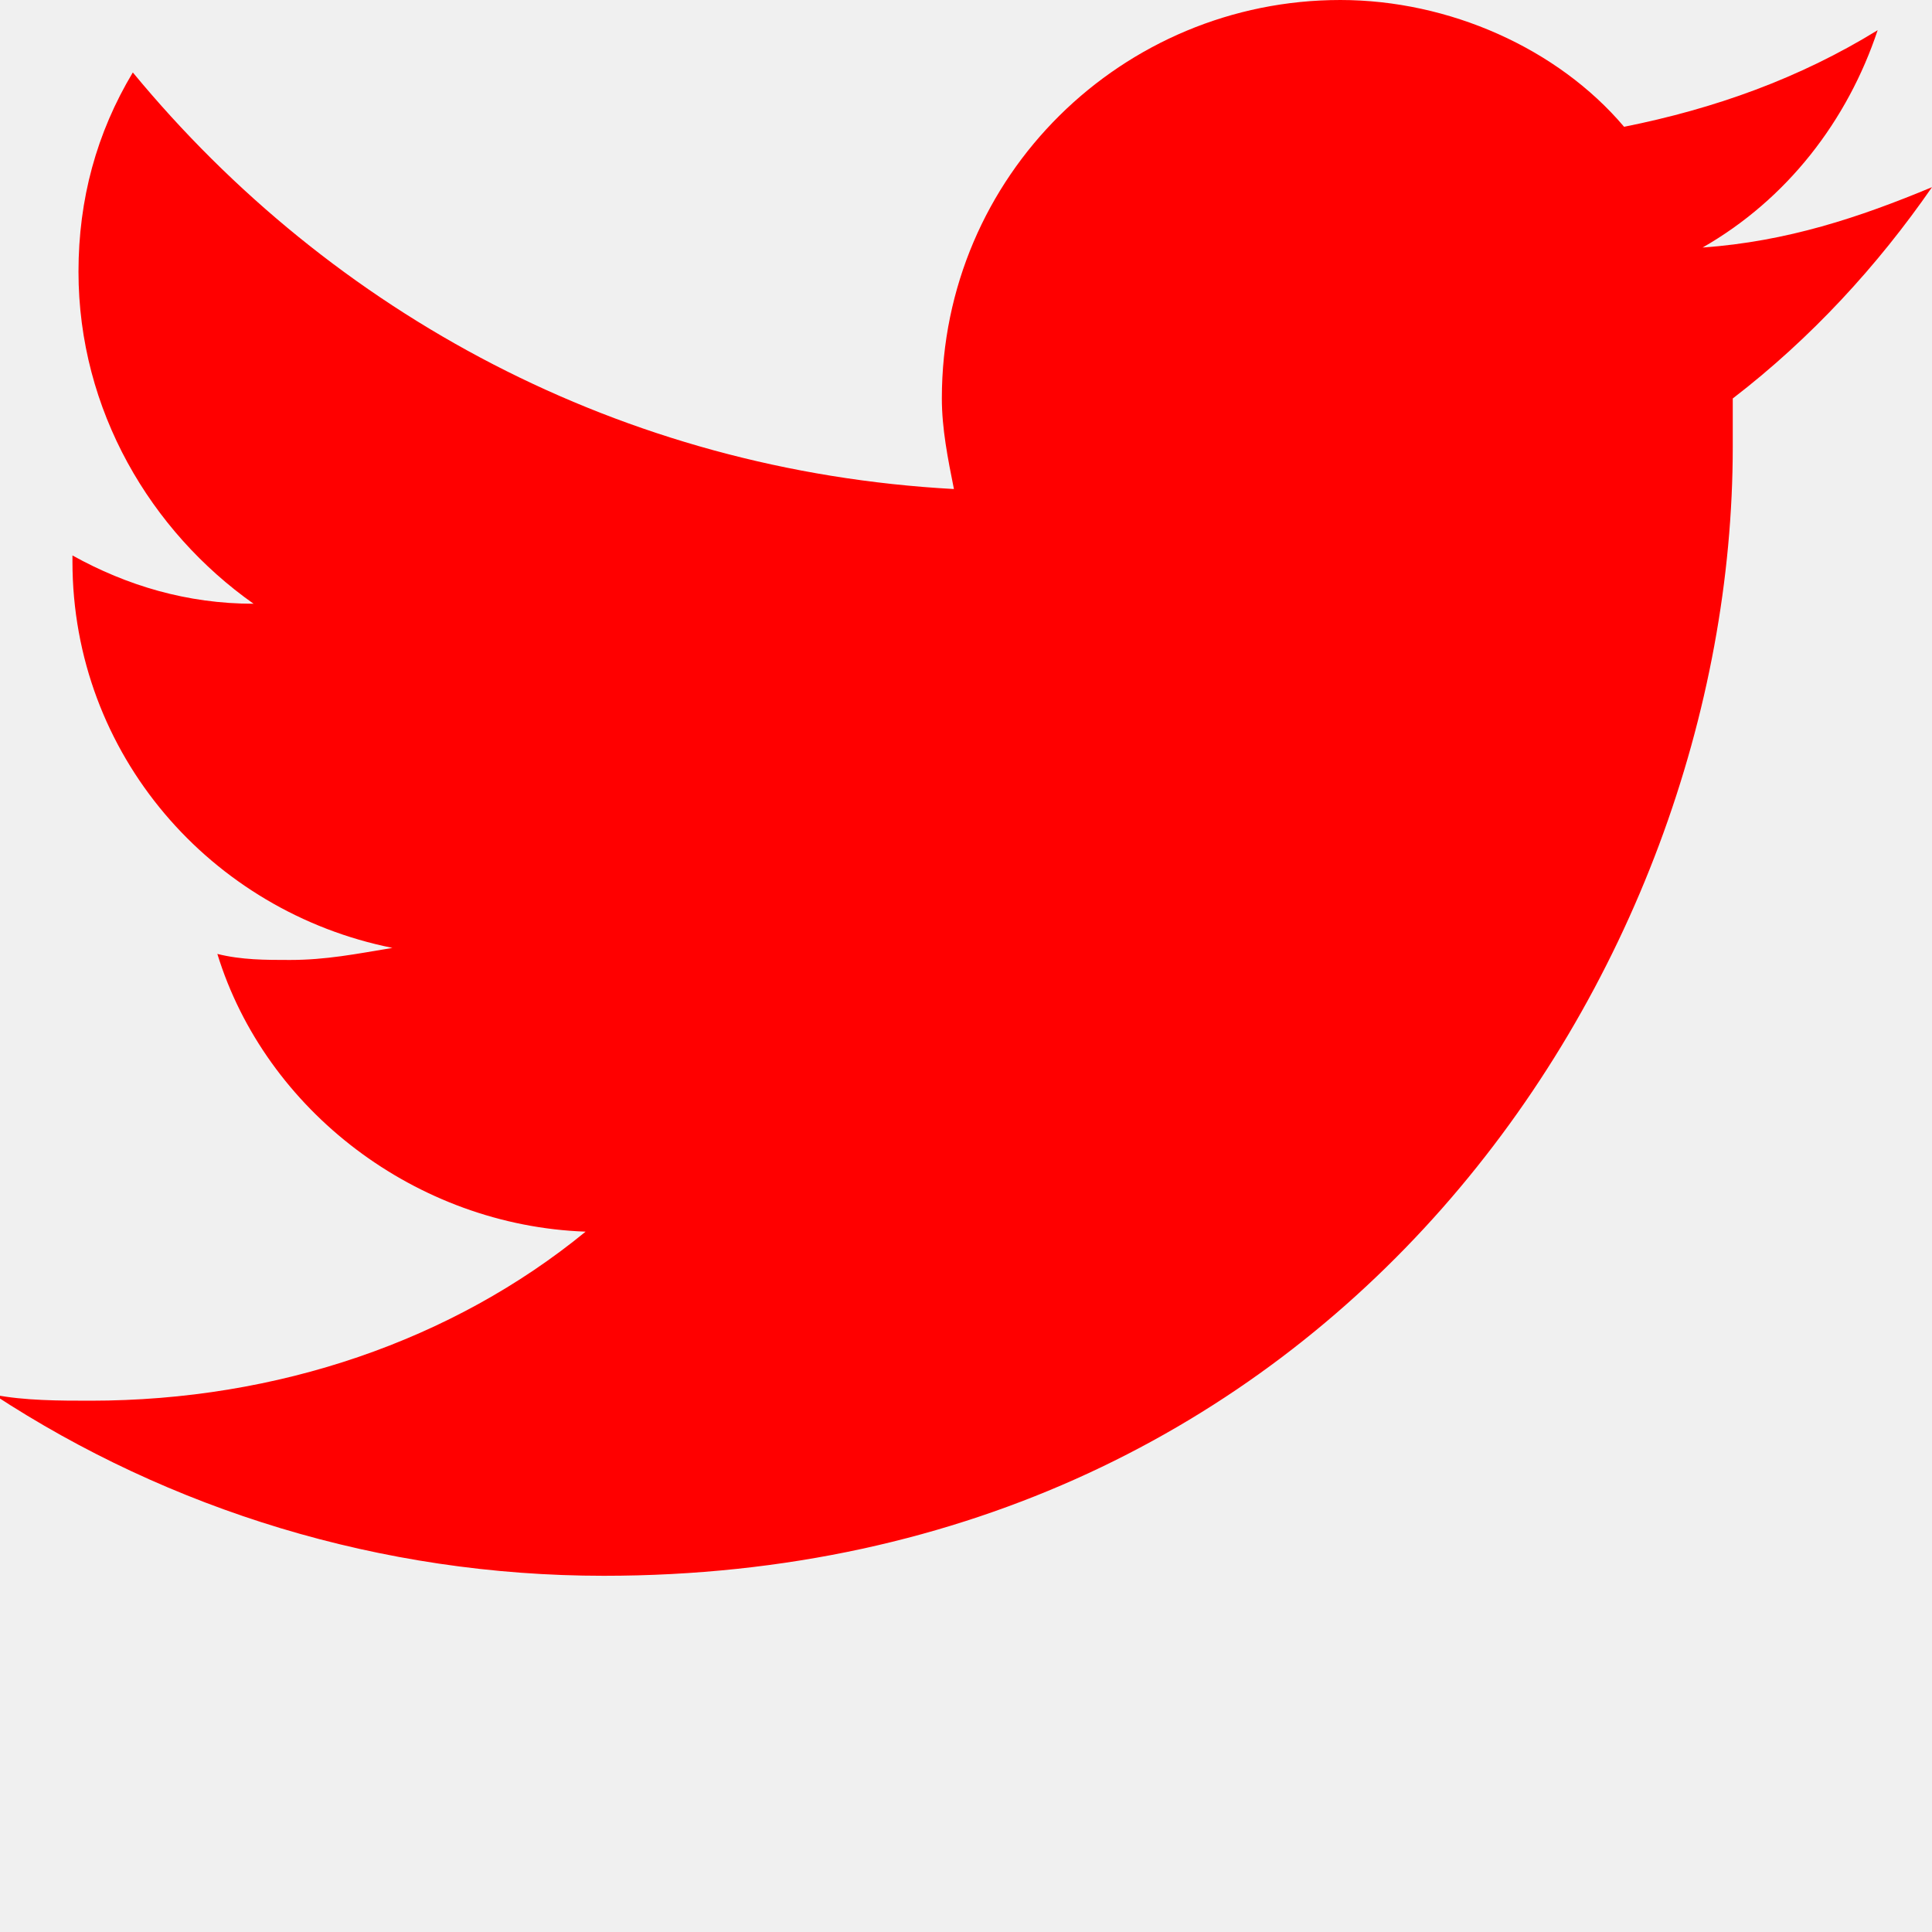
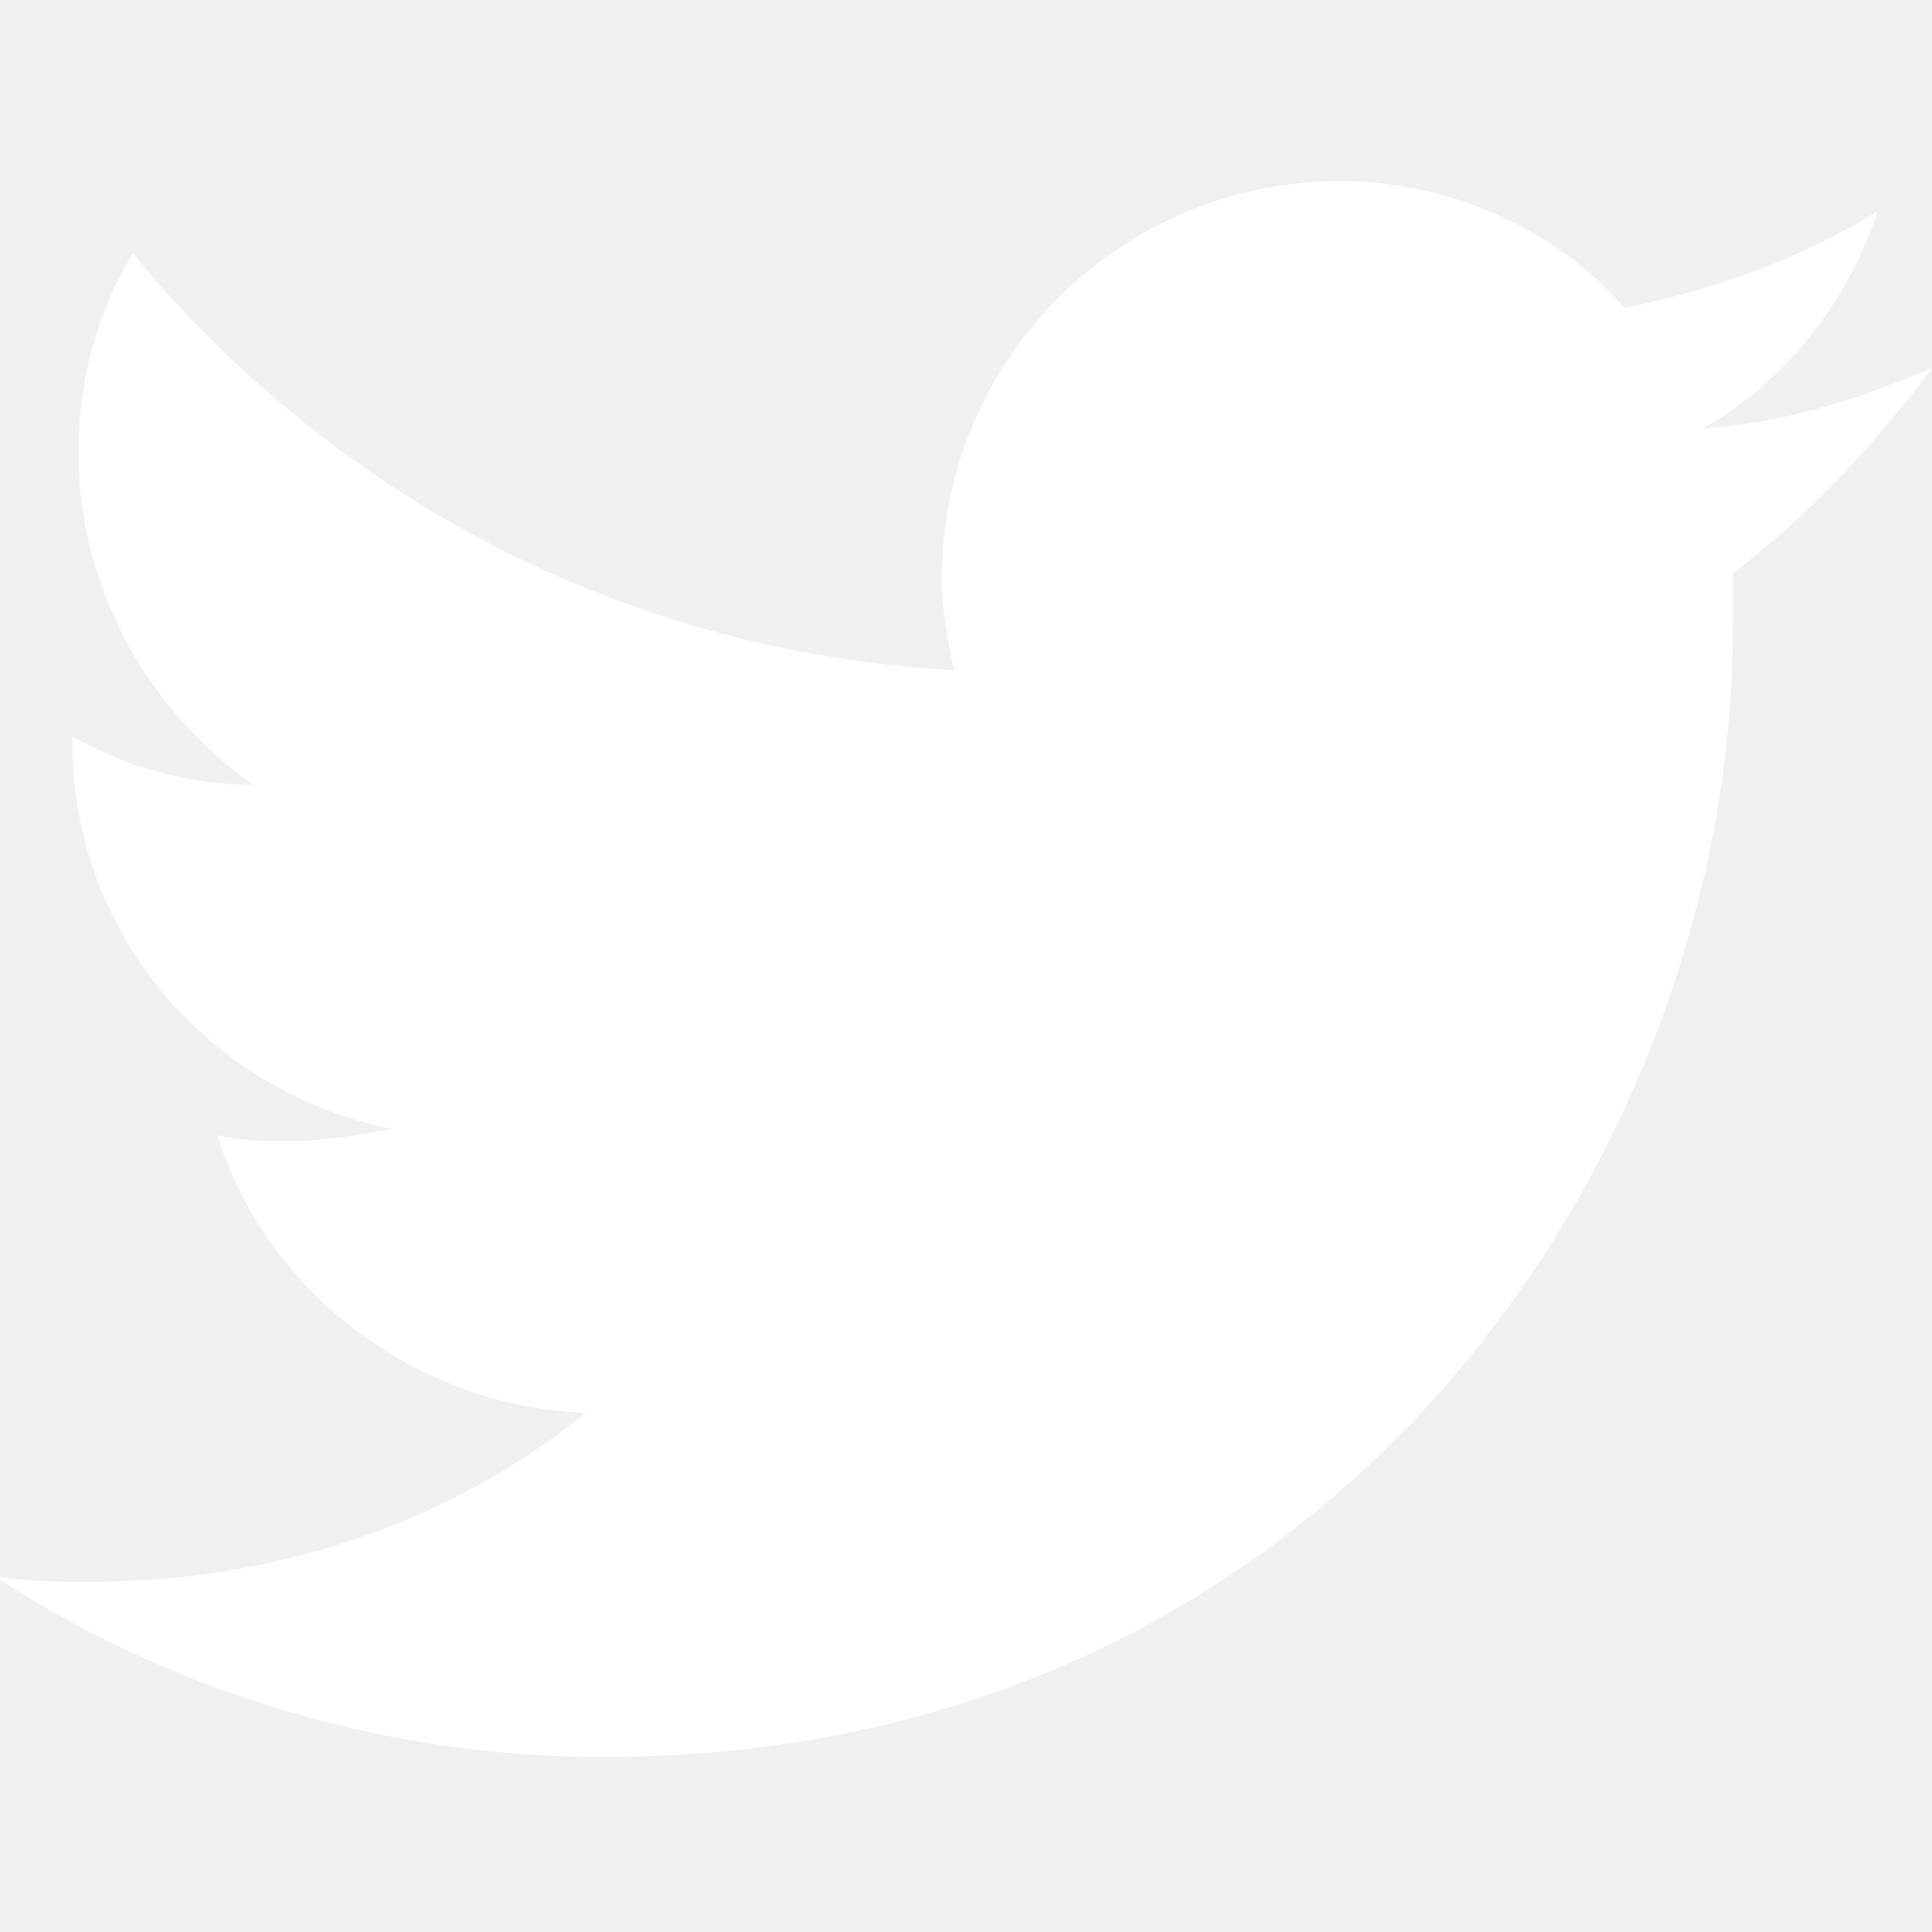
- <svg xmlns="http://www.w3.org/2000/svg" viewBox="0 0 32 32">
-   <path fill="red" d="M32 3.1c-1.2.5-2.4.9-3.8 1 1.4-.8 2.4-2.1 2.9-3.6-1.3.8-2.7 1.3-4.2 1.6C25.8.8 24 0 22.2 0c-3.6 0-6.6 2.9-6.6 6.6 0 .5.1 1 .2 1.5-5.5-.3-10.3-2.9-13.6-6.9-.6 1-.9 2.1-.9 3.3 0 2.3 1.2 4.3 2.9 5.5-1.1 0-2.1-.3-3-.8v.1c0 3.2 2.3 5.8 5.3 6.4-.6.1-1.1.2-1.7.2-.4 0-.8 0-1.2-.1.8 2.6 3.3 4.5 6.1 4.6-2.2 1.8-5.1 2.8-8.2 2.8-.5 0-1.1 0-1.6-.1 2.9 1.9 6.4 3 10.1 3 12.1 0 18.7-10 18.7-18.7v-.8c1.3-1 2.4-2.2 3.3-3.5z" />
+ <svg xmlns="http://www.w3.org/2000/svg" version="1.1" id="Capa_1" x="0px" y="0px" viewBox="0 0 32 32" style="enable-background:new 0 0 32 32;" xml:space="preserve">
+   <style type="text/css">
+ 	.st0{fill:#FFFFFF;}
+ </style>
+   <path class="st0" d="M32,6.1c-1.2,0.5-2.4,0.9-3.8,1c1.4-0.8,2.4-2.1,2.9-3.6c-1.3,0.8-2.7,1.3-4.2,1.6C25.8,3.8,24,3,22.2,3  c-3.6,0-6.6,2.9-6.6,6.6c0,0.5,0.1,1,0.2,1.5C10.3,10.8,5.5,8.2,2.2,4.2c-0.6,1-0.9,2.1-0.9,3.3c0,2.3,1.2,4.3,2.9,5.5  c-1.1,0-2.1-0.3-3-0.8v0.1c0,3.2,2.3,5.8,5.3,6.4c-0.6,0.1-1.1,0.2-1.7,0.2c-0.4,0-0.8,0-1.2-0.1c0.8,2.6,3.3,4.5,6.1,4.6  c-2.2,1.8-5.1,2.8-8.2,2.8c-0.5,0-1.1,0-1.6-0.1c2.9,1.9,6.4,3,10.1,3c12.1,0,18.7-10,18.7-18.7V9.5C30,8.5,31.1,7.3,32,6.1z" />
</svg>
